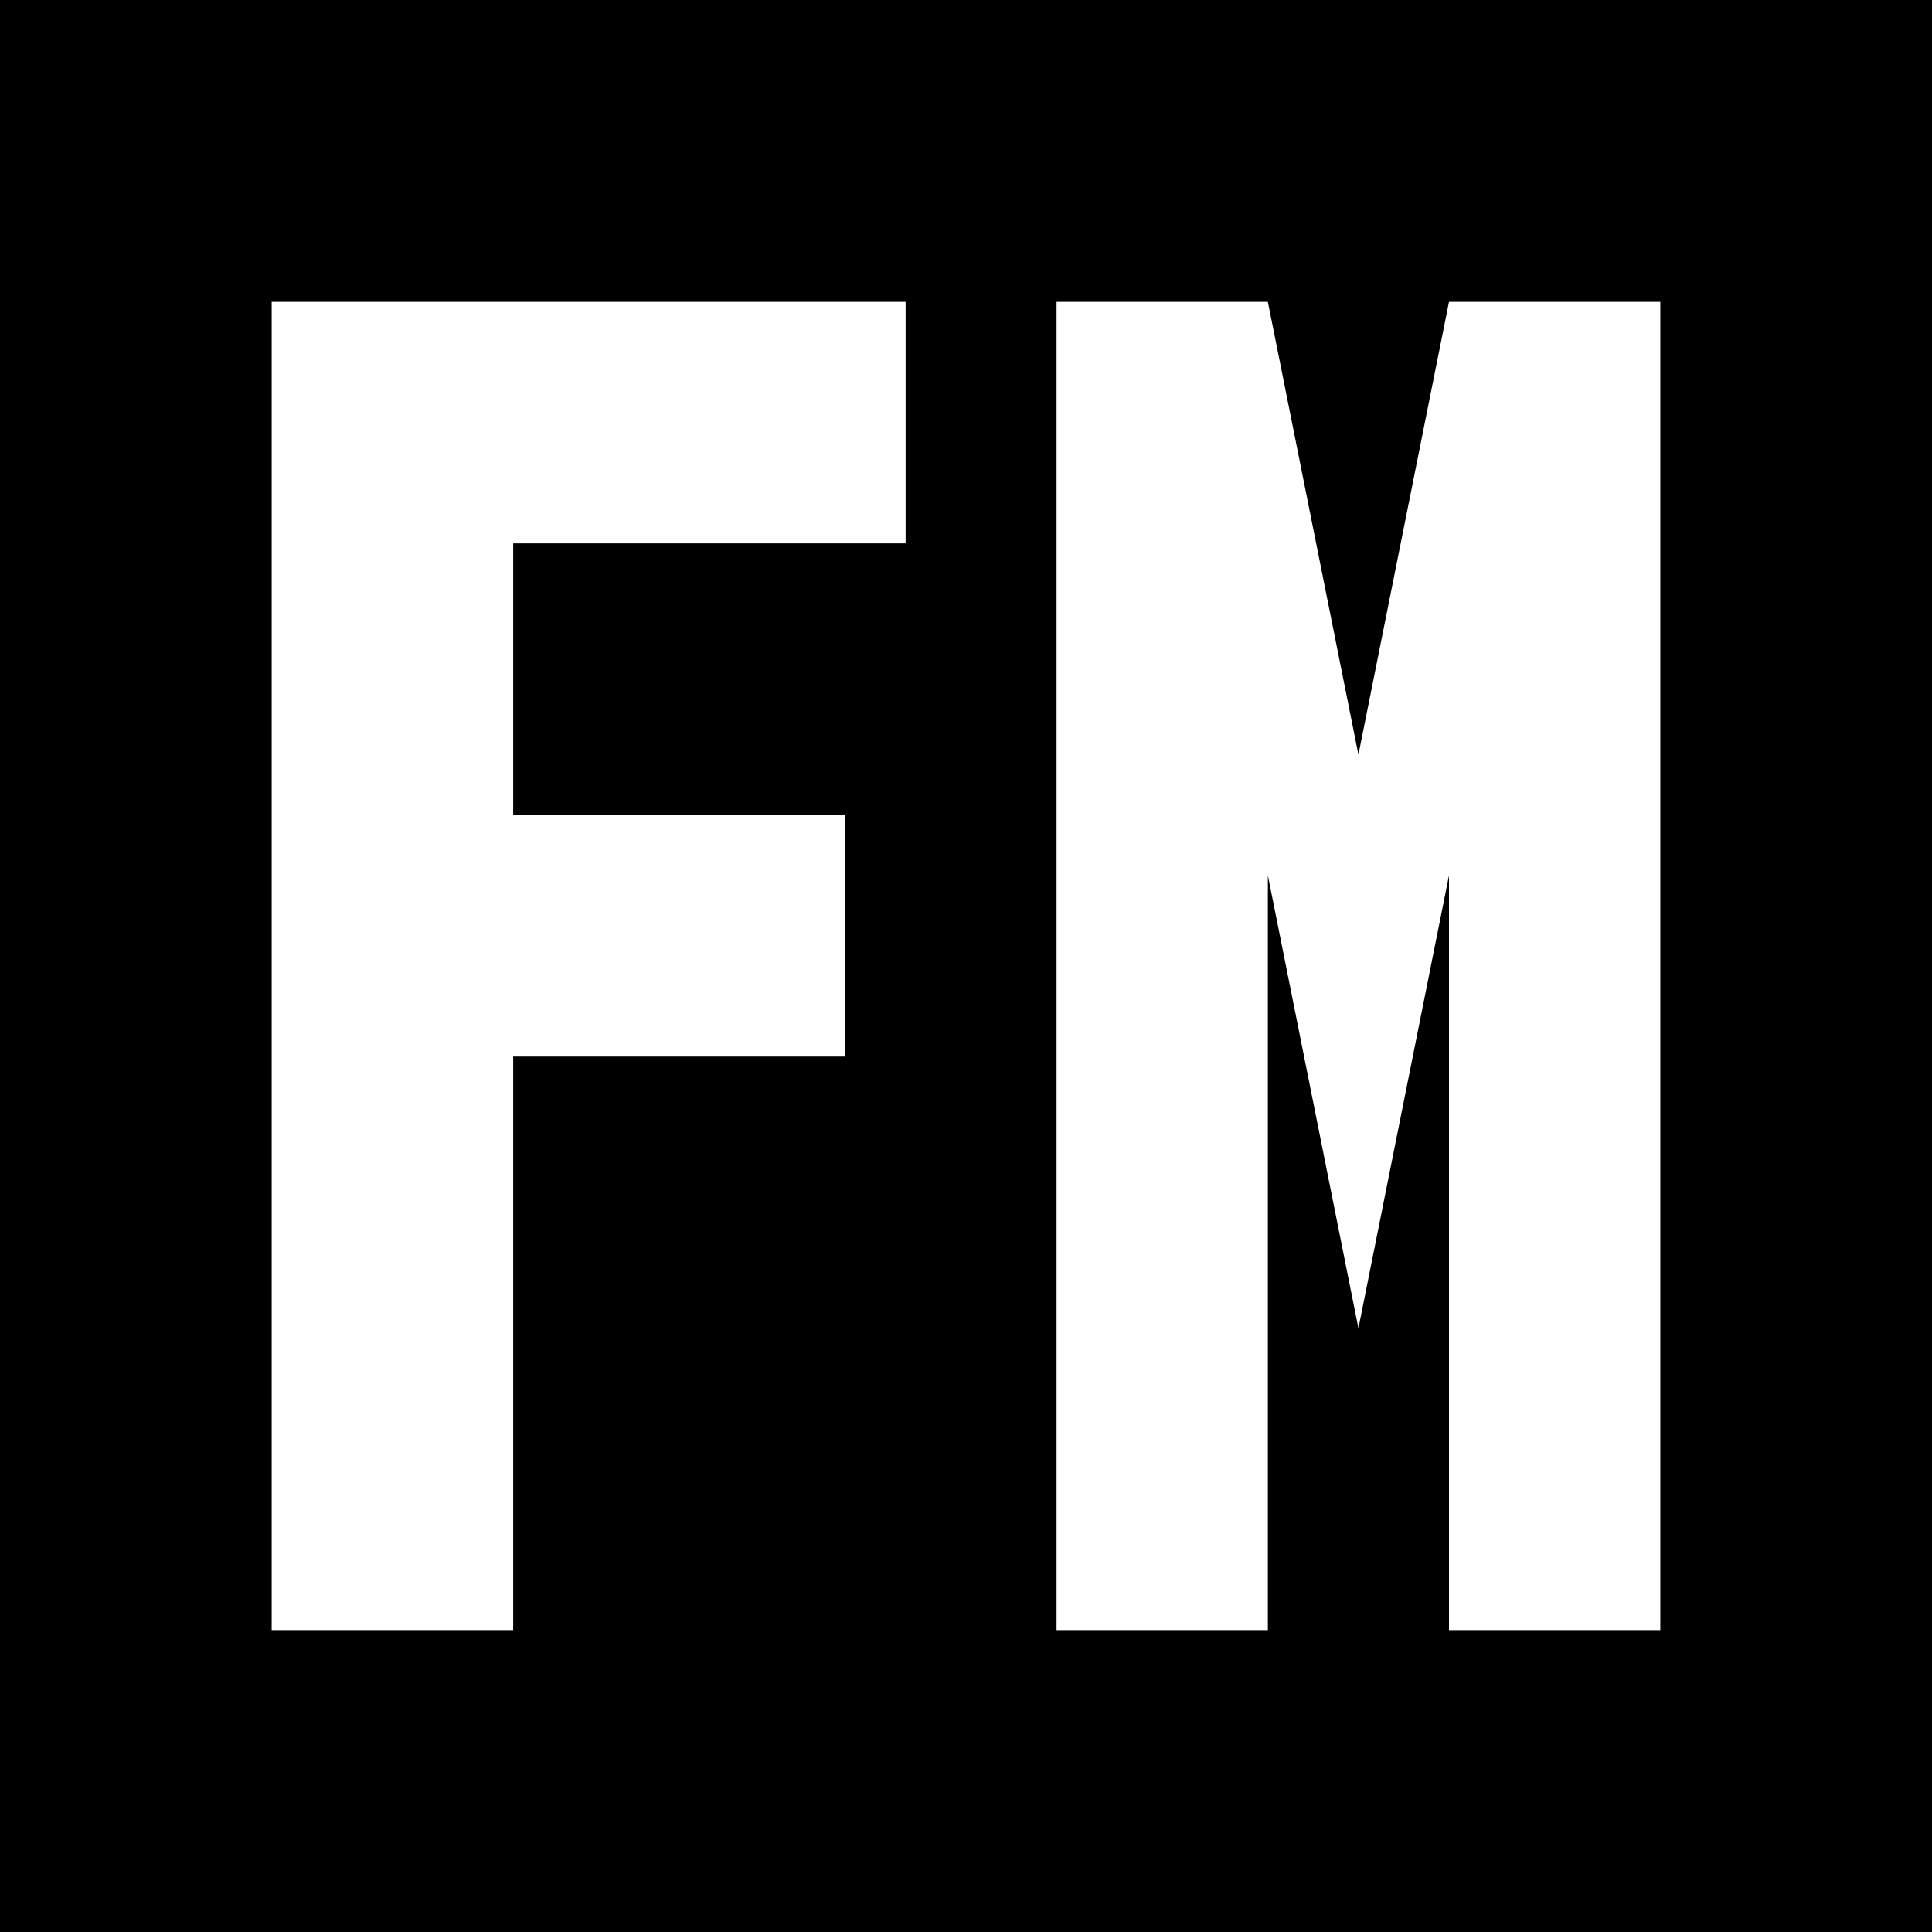
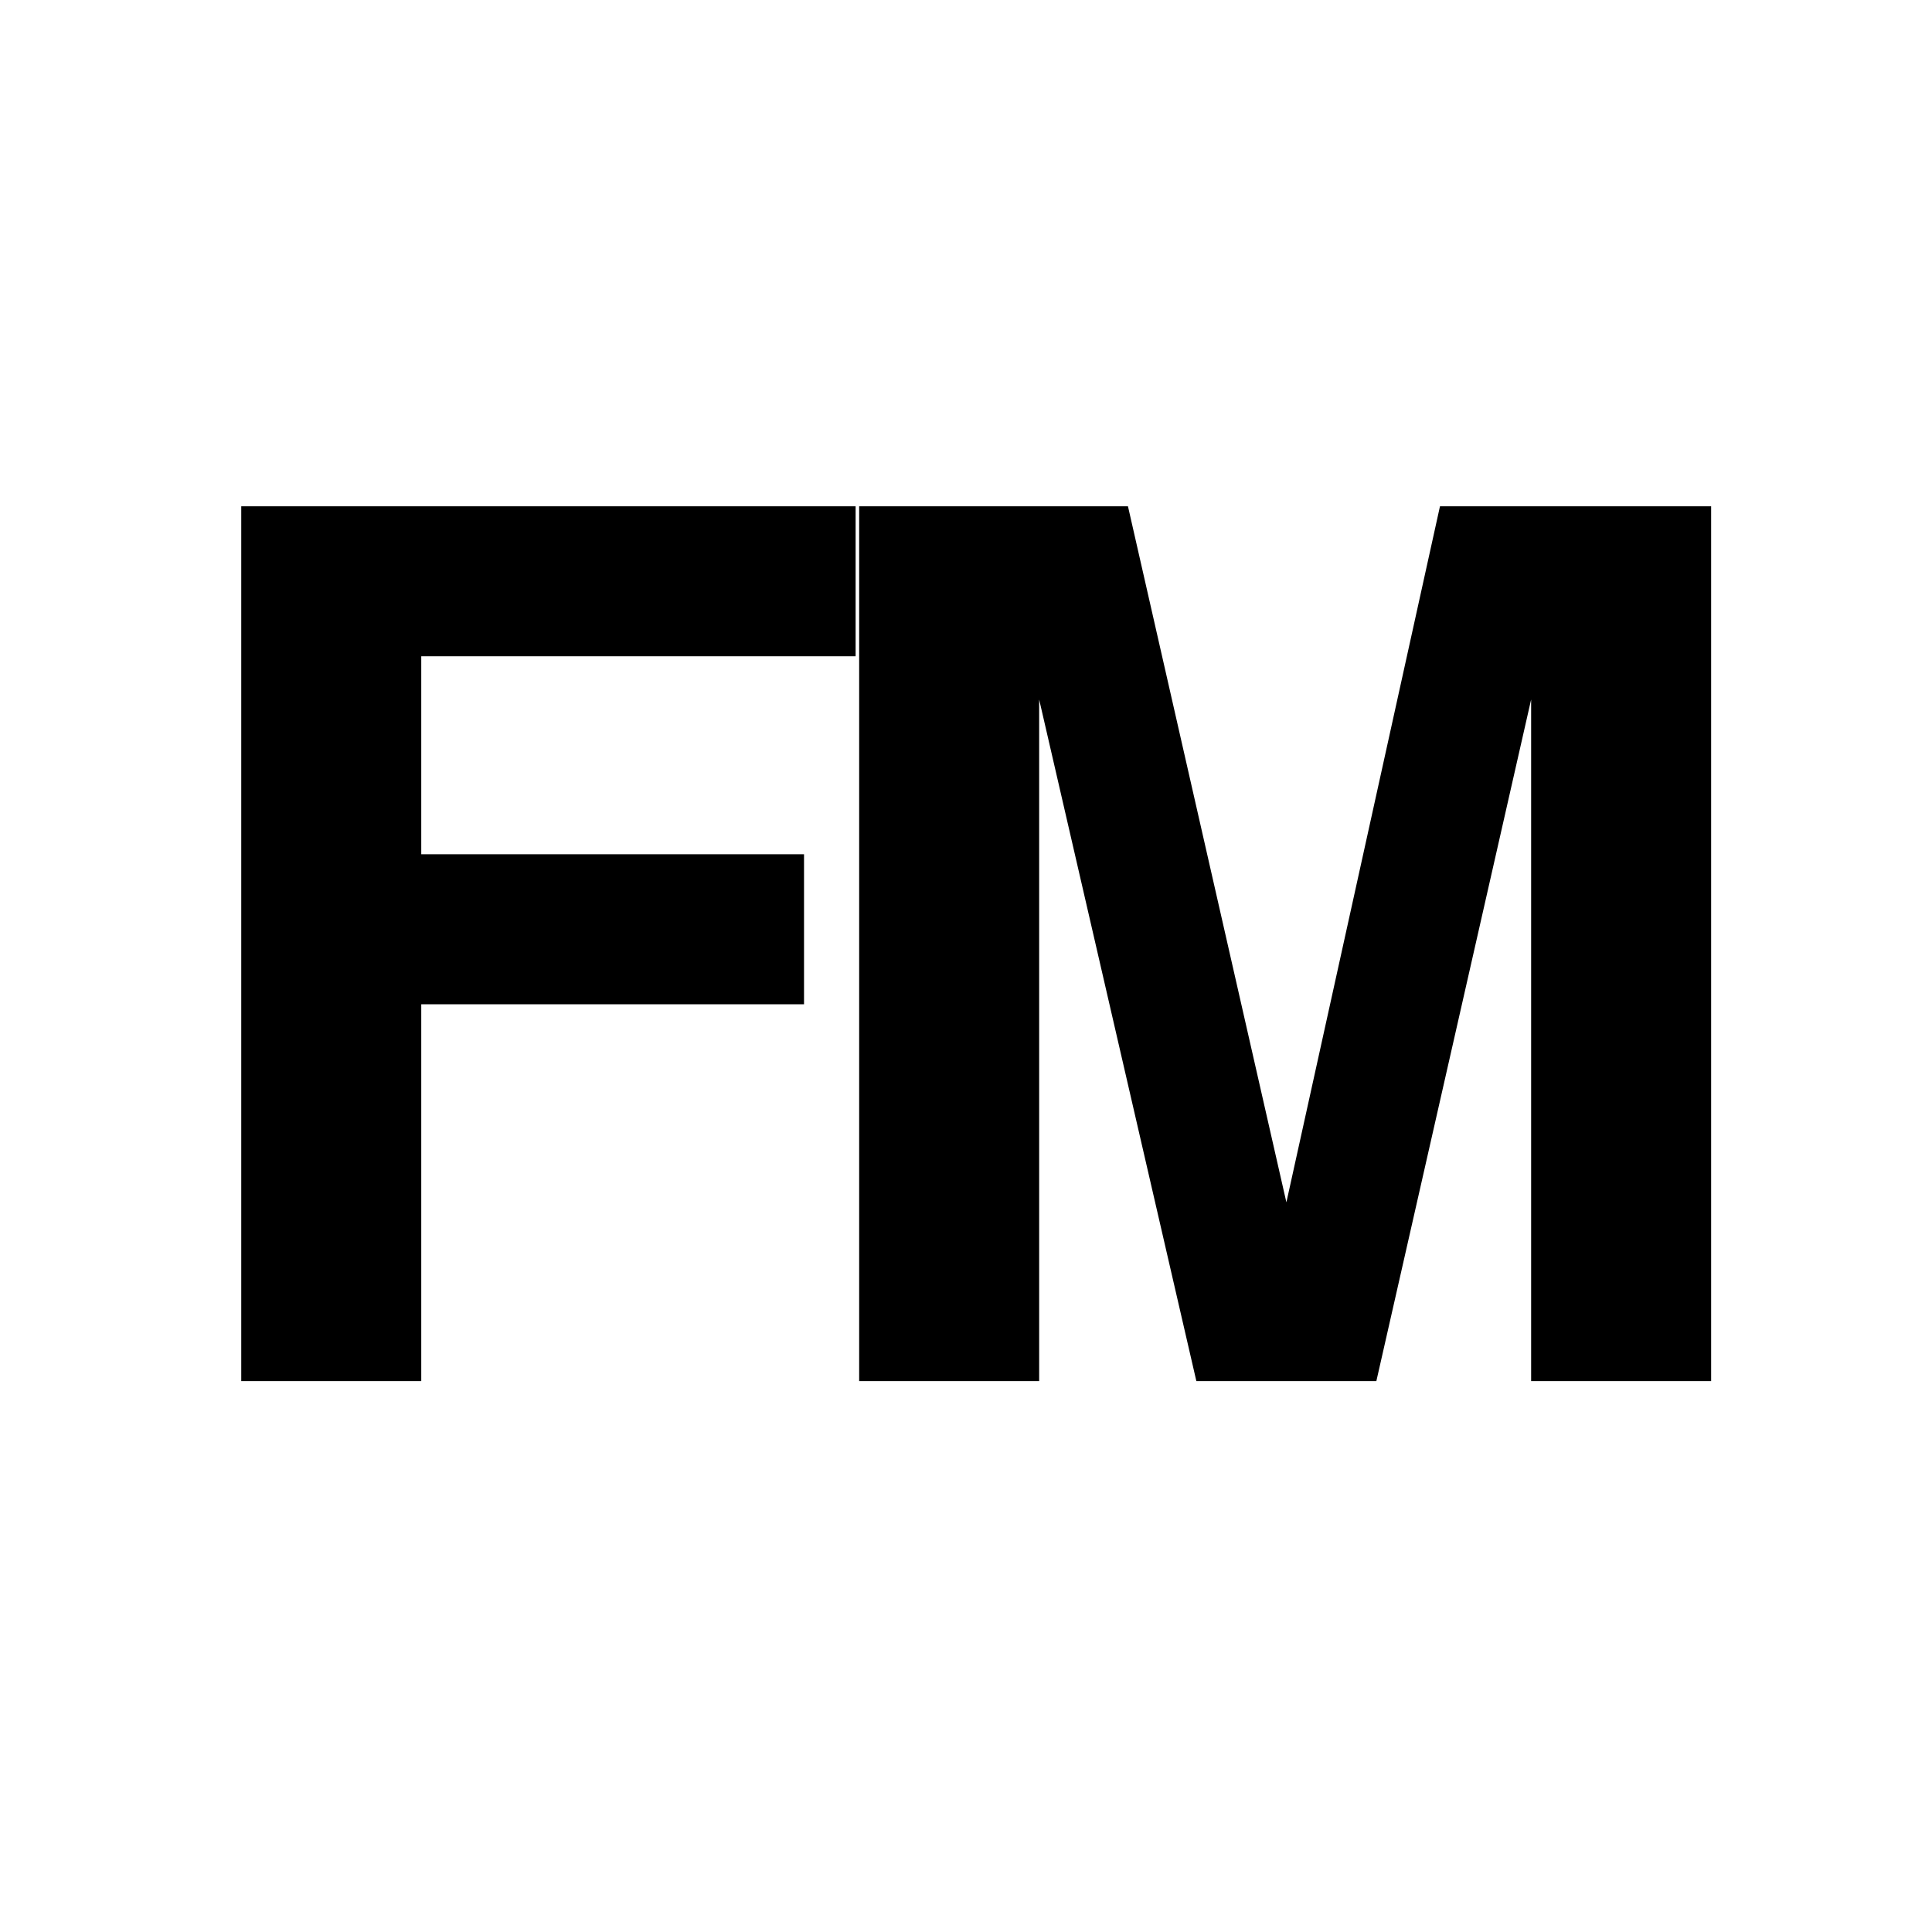
- <svg xmlns="http://www.w3.org/2000/svg" viewBox="0 0 512 512">
-   <rect width="512" height="512" fill="#000" />
-   <path fill="#fff" d="M72 80h168v64H136v72h88v64h-88v152H72V80Zm208 352V80h56l24 120 24-120h56v352h-56V232l-24 120-24-120v200h-56Z" />
+ <svg xmlns="http://www.w3.org/2000/svg" viewBox="0 0 512 512" role="img" aria-label="FM">
+   <rect width="512" height="512" fill="#fff" />
+   <text x="256" y="366" fill="#000" font-family="Helvetica Neue, Helvetica, Arial, sans-serif" font-size="318" font-weight="700" letter-spacing="-28" text-anchor="middle">FM</text>
</svg>
